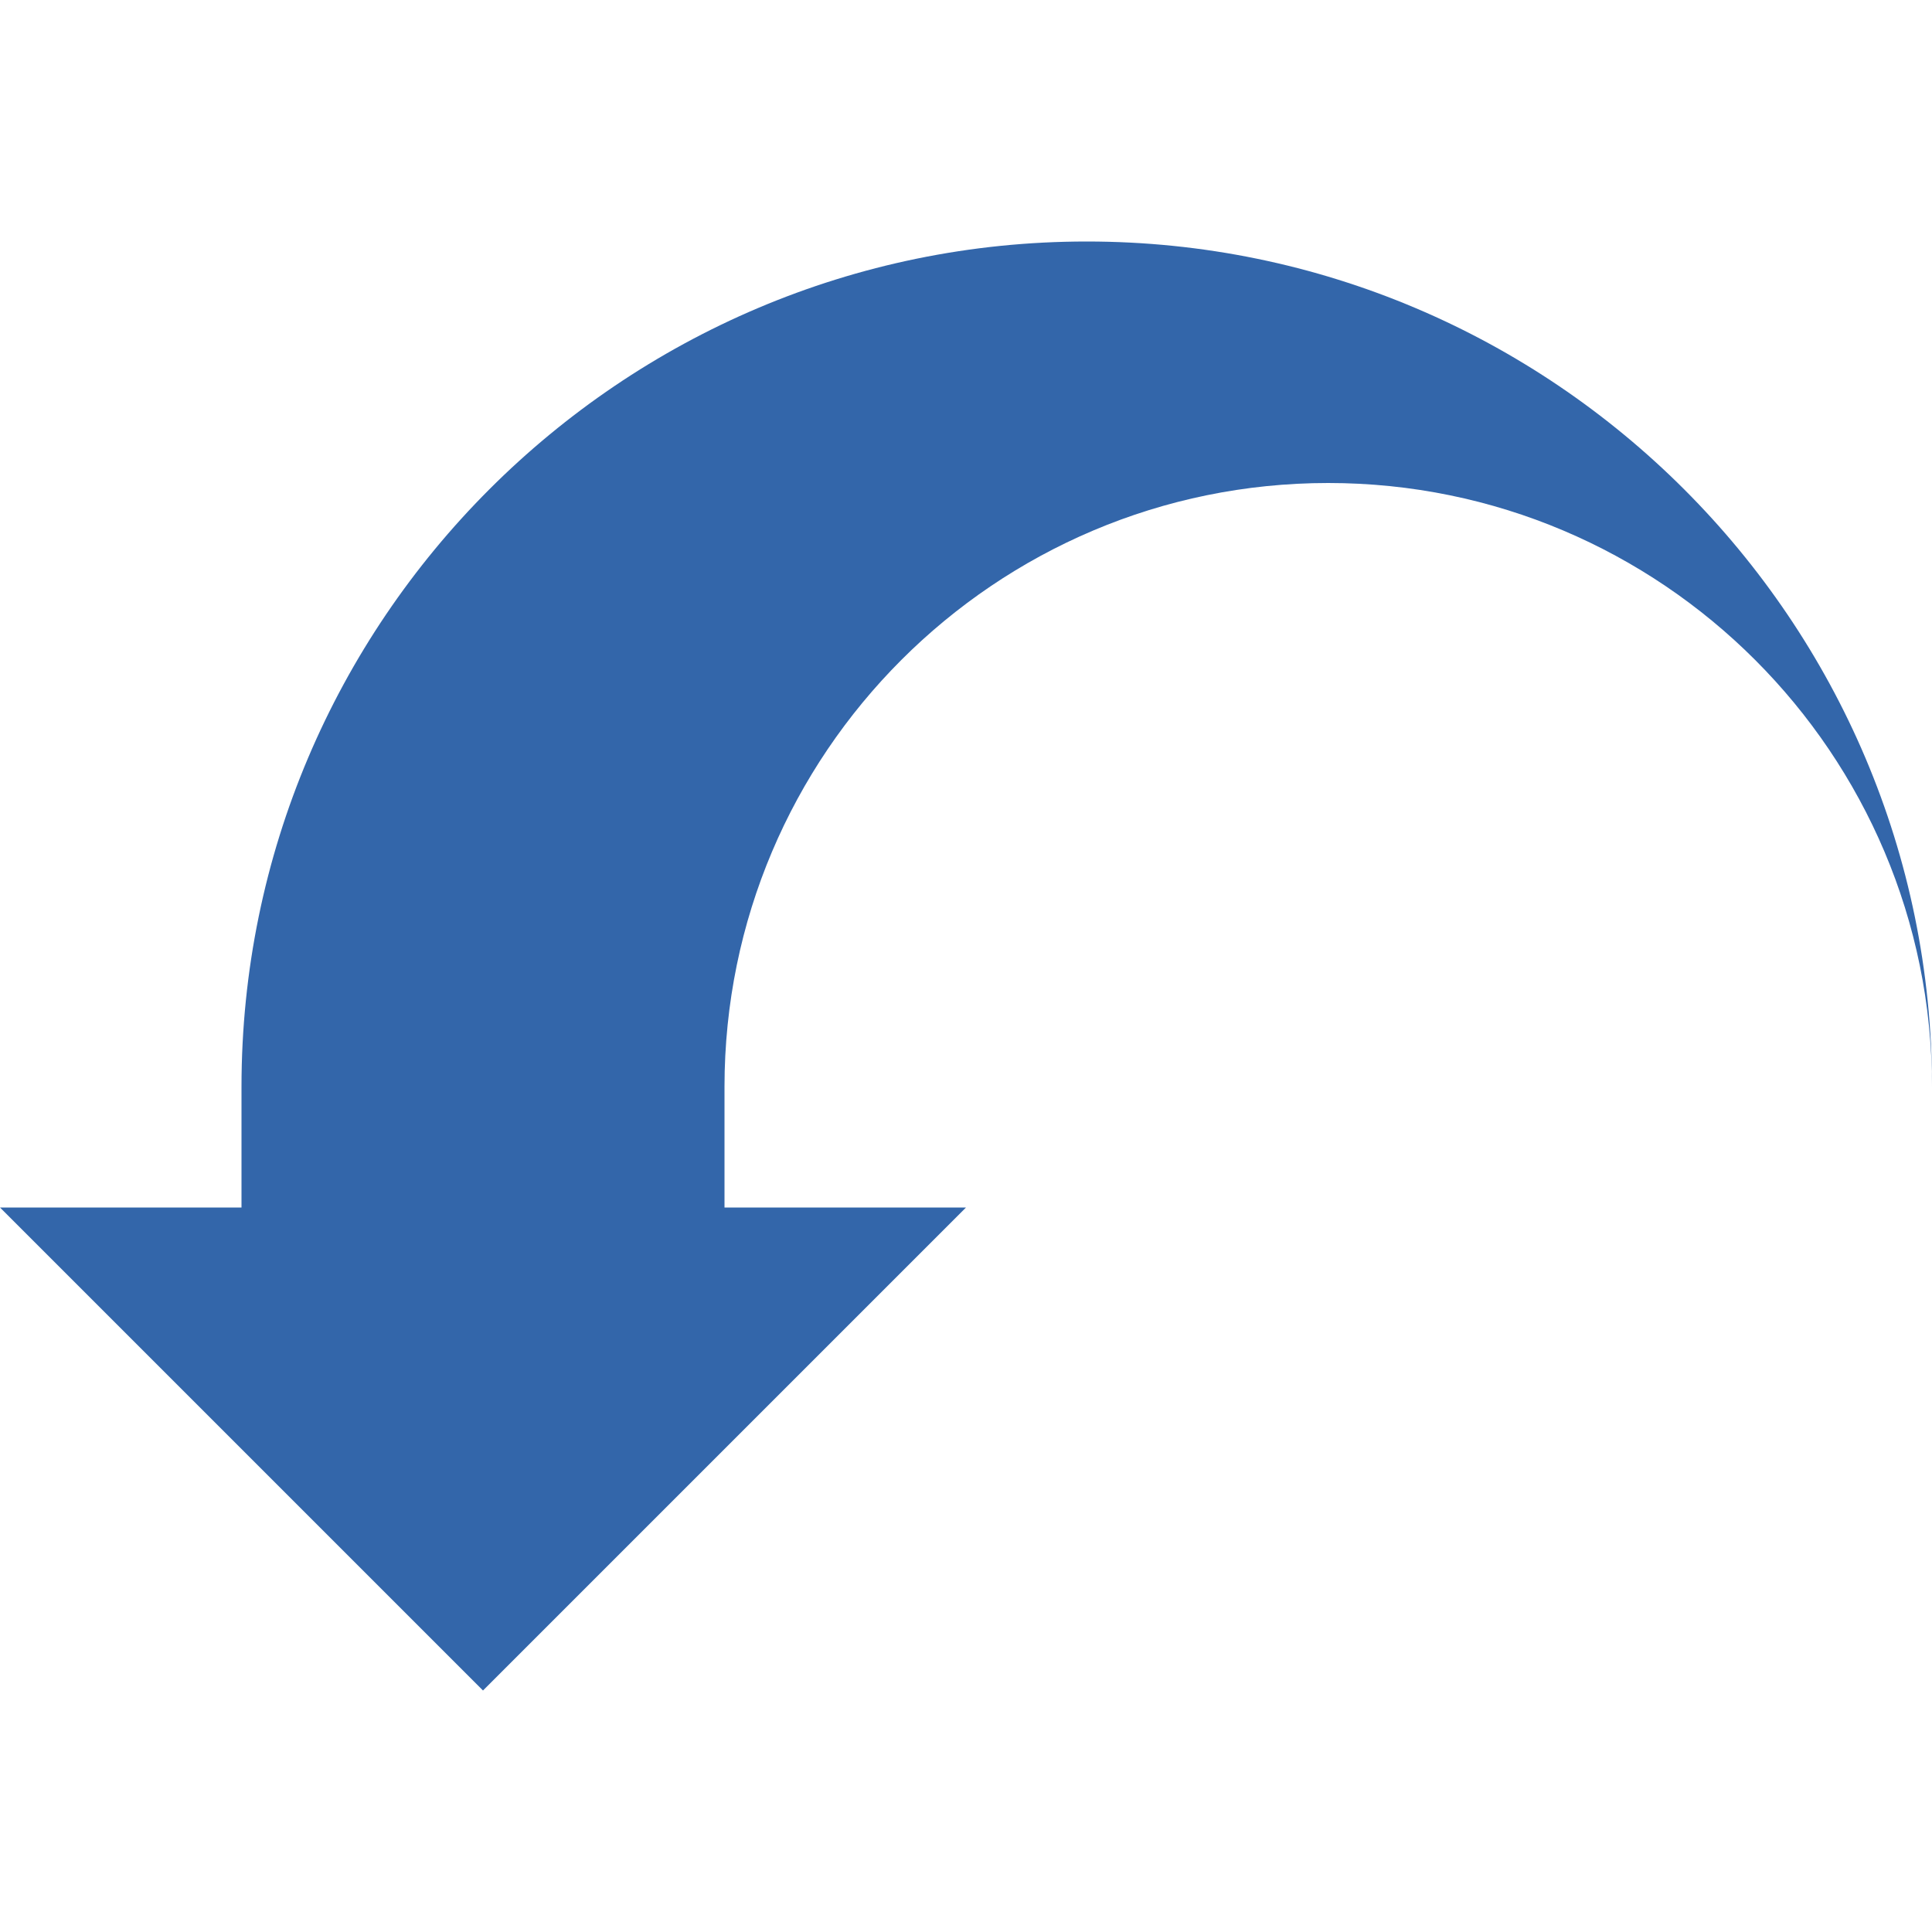
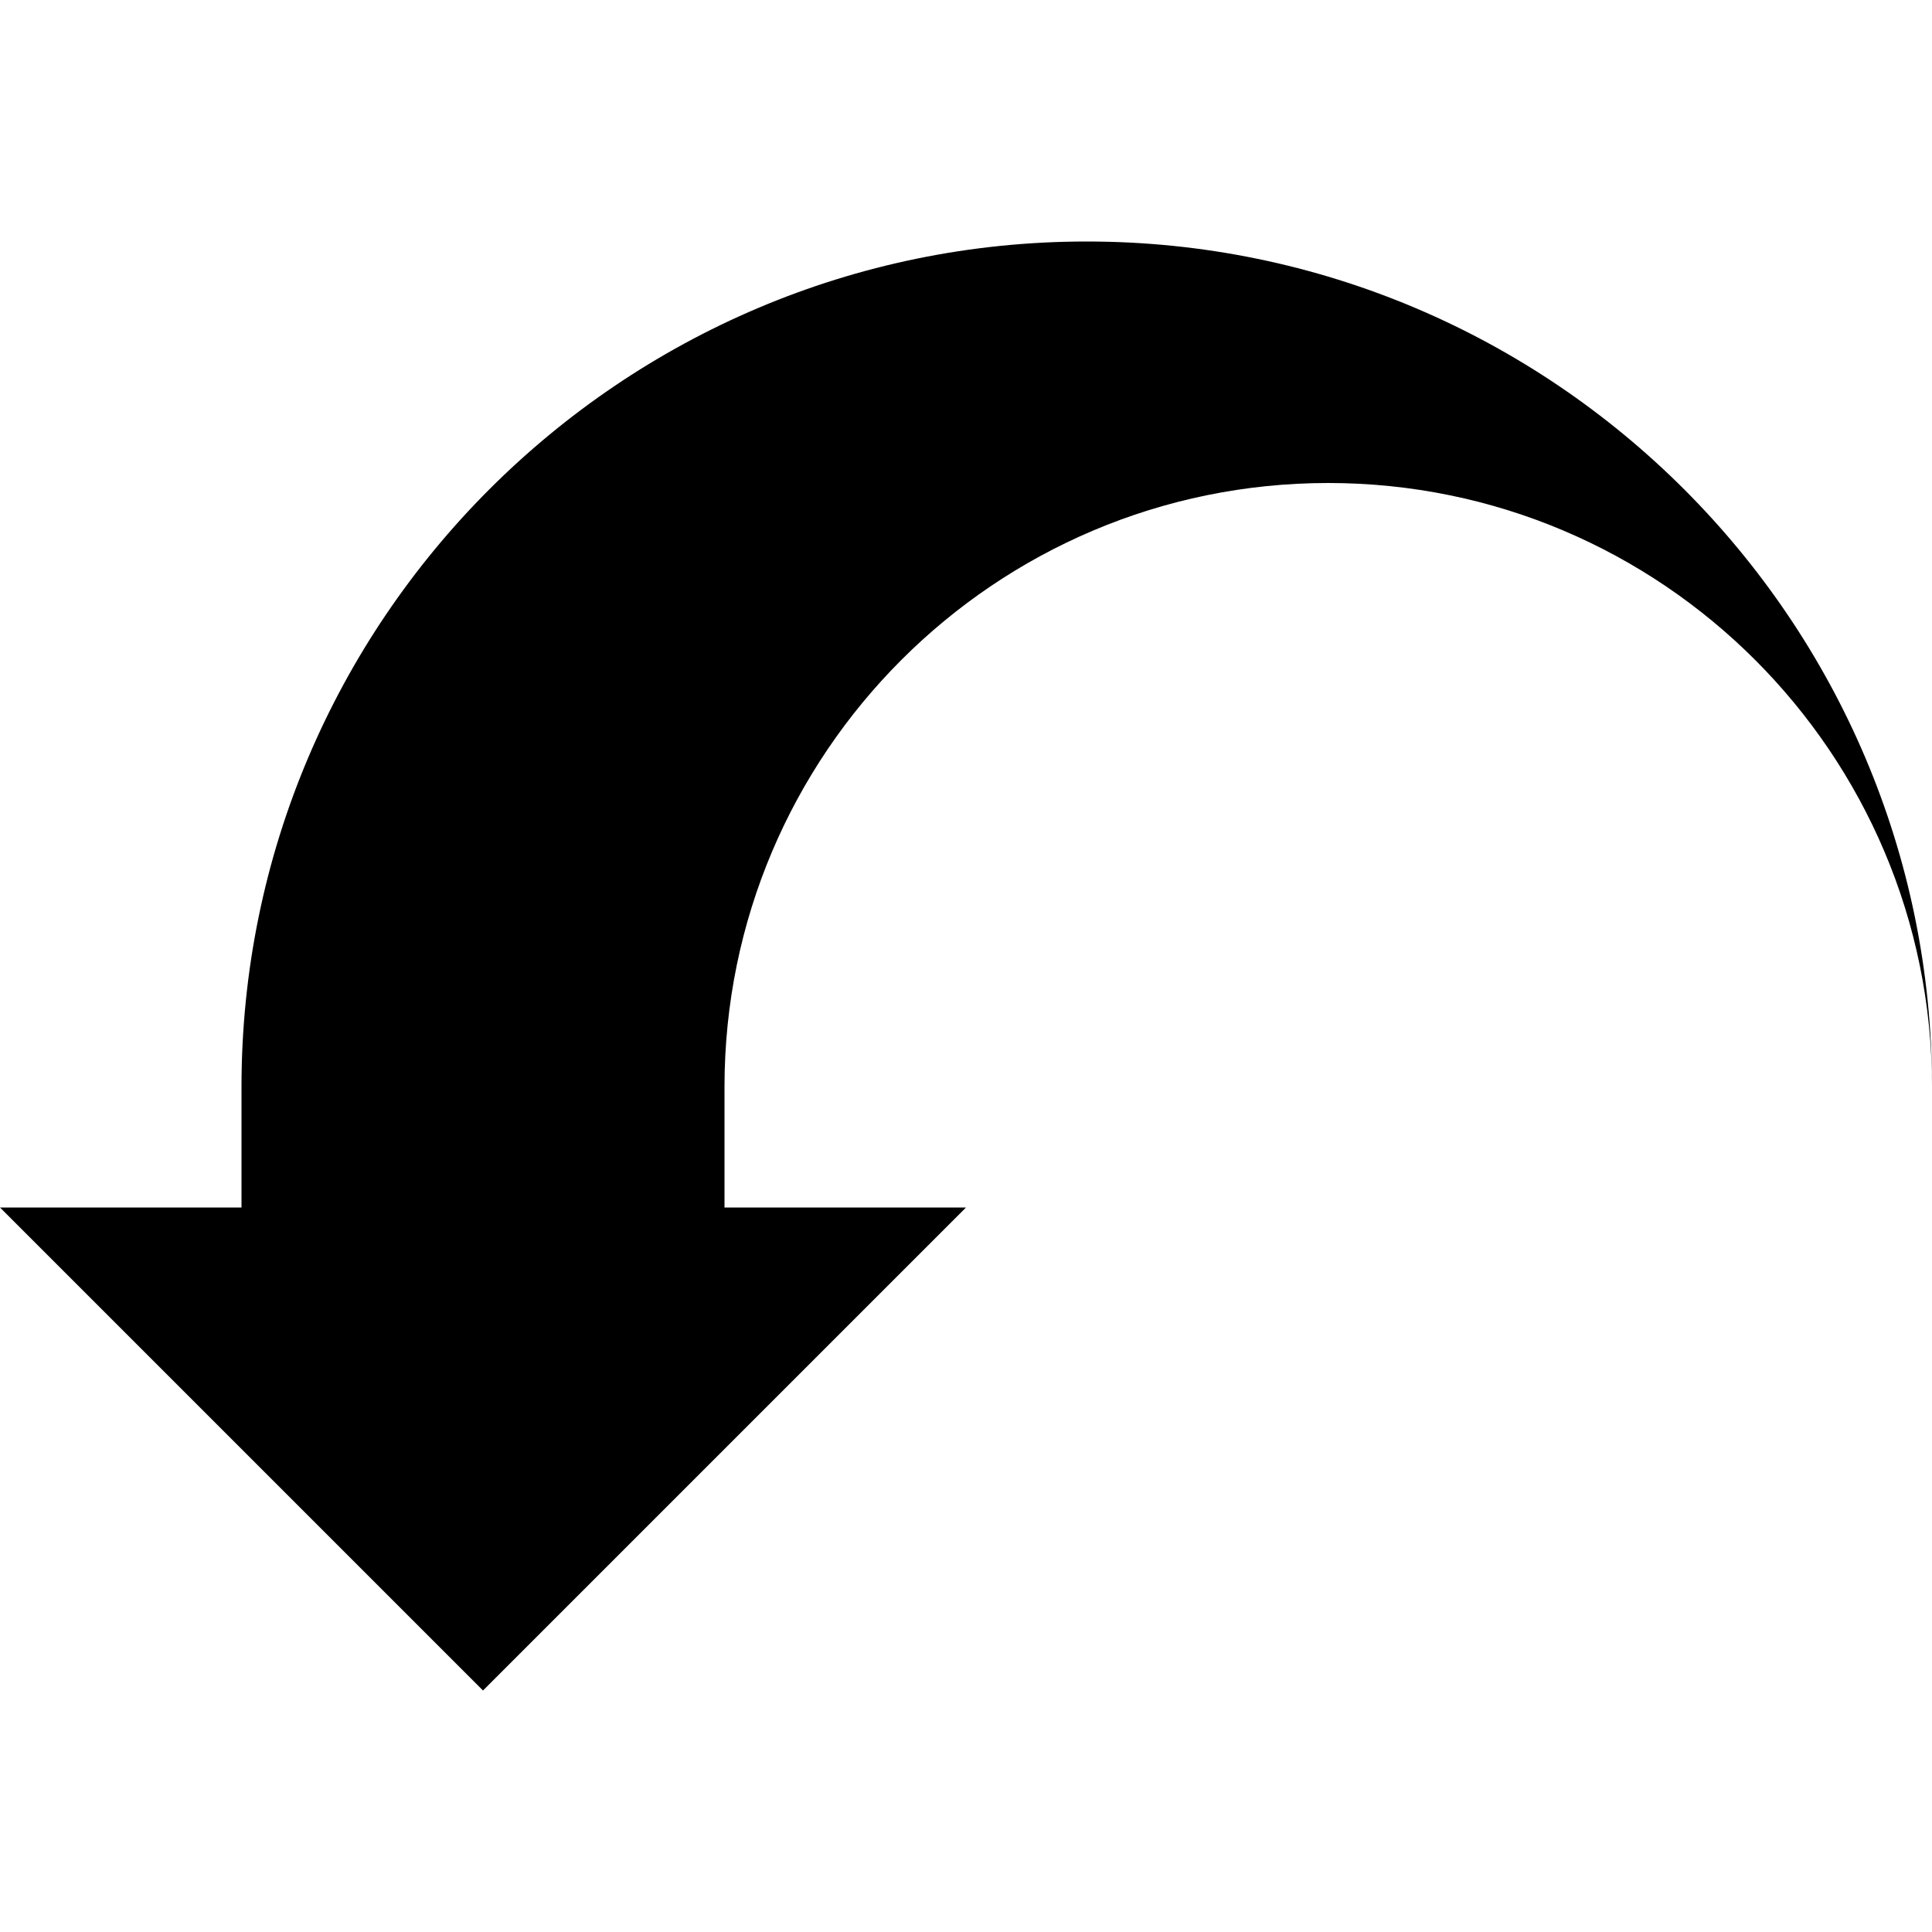
<svg xmlns="http://www.w3.org/2000/svg" height="8" width="8" version="1.1" viewBox="0 0 8 8">
-   <path d="m4.5 0c-1.93 0-3.5 1.57-3.5 3.5v0.5h-1l2 2 2-2h-1v-0.5c0-1.38 1.12-2.5 2.5-2.5s2.5 1.12 2.5 2.5c0-1.93-1.57-3.5-3.5-3.5z" transform="translate(0 1)" fill="#36a" />
+   <path d="m4.5 0c-1.93 0-3.5 1.57-3.5 3.5v0.5h-1l2 2 2-2h-1v-0.5c0-1.38 1.12-2.5 2.5-2.5s2.5 1.12 2.5 2.5c0-1.93-1.57-3.5-3.5-3.5z" transform="translate(0 1)" fill="##e95420" />
</svg>
